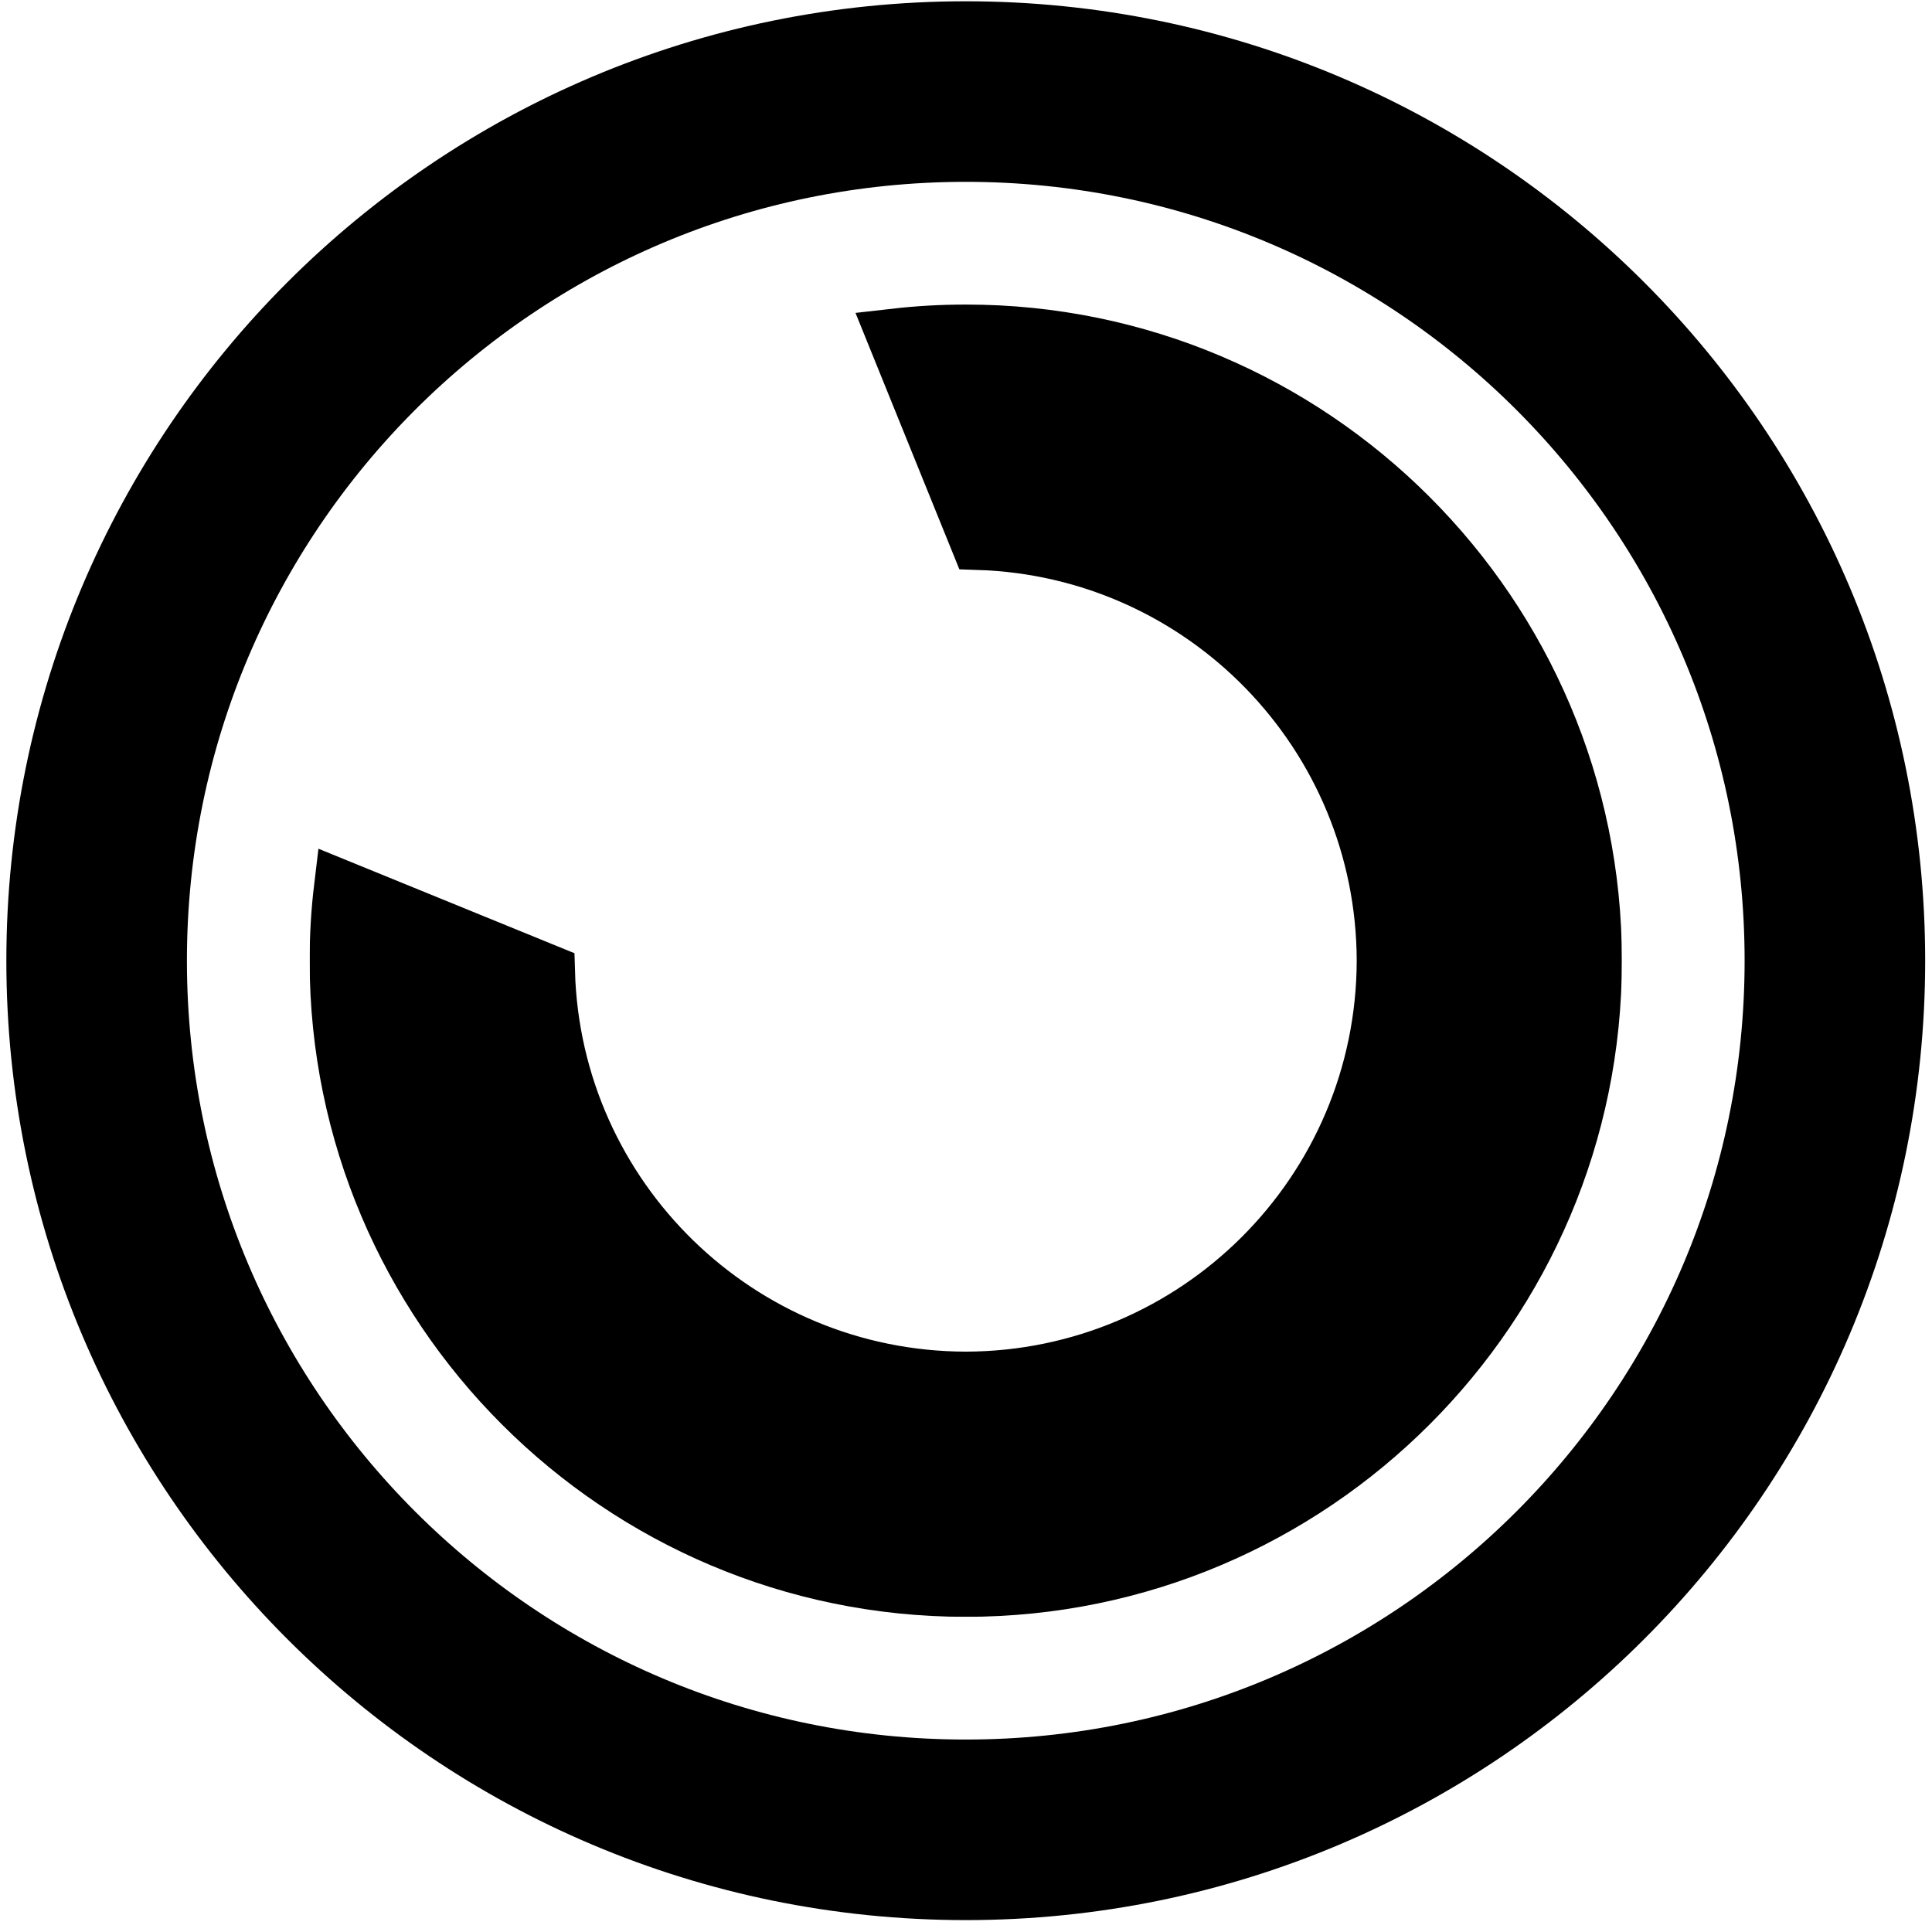
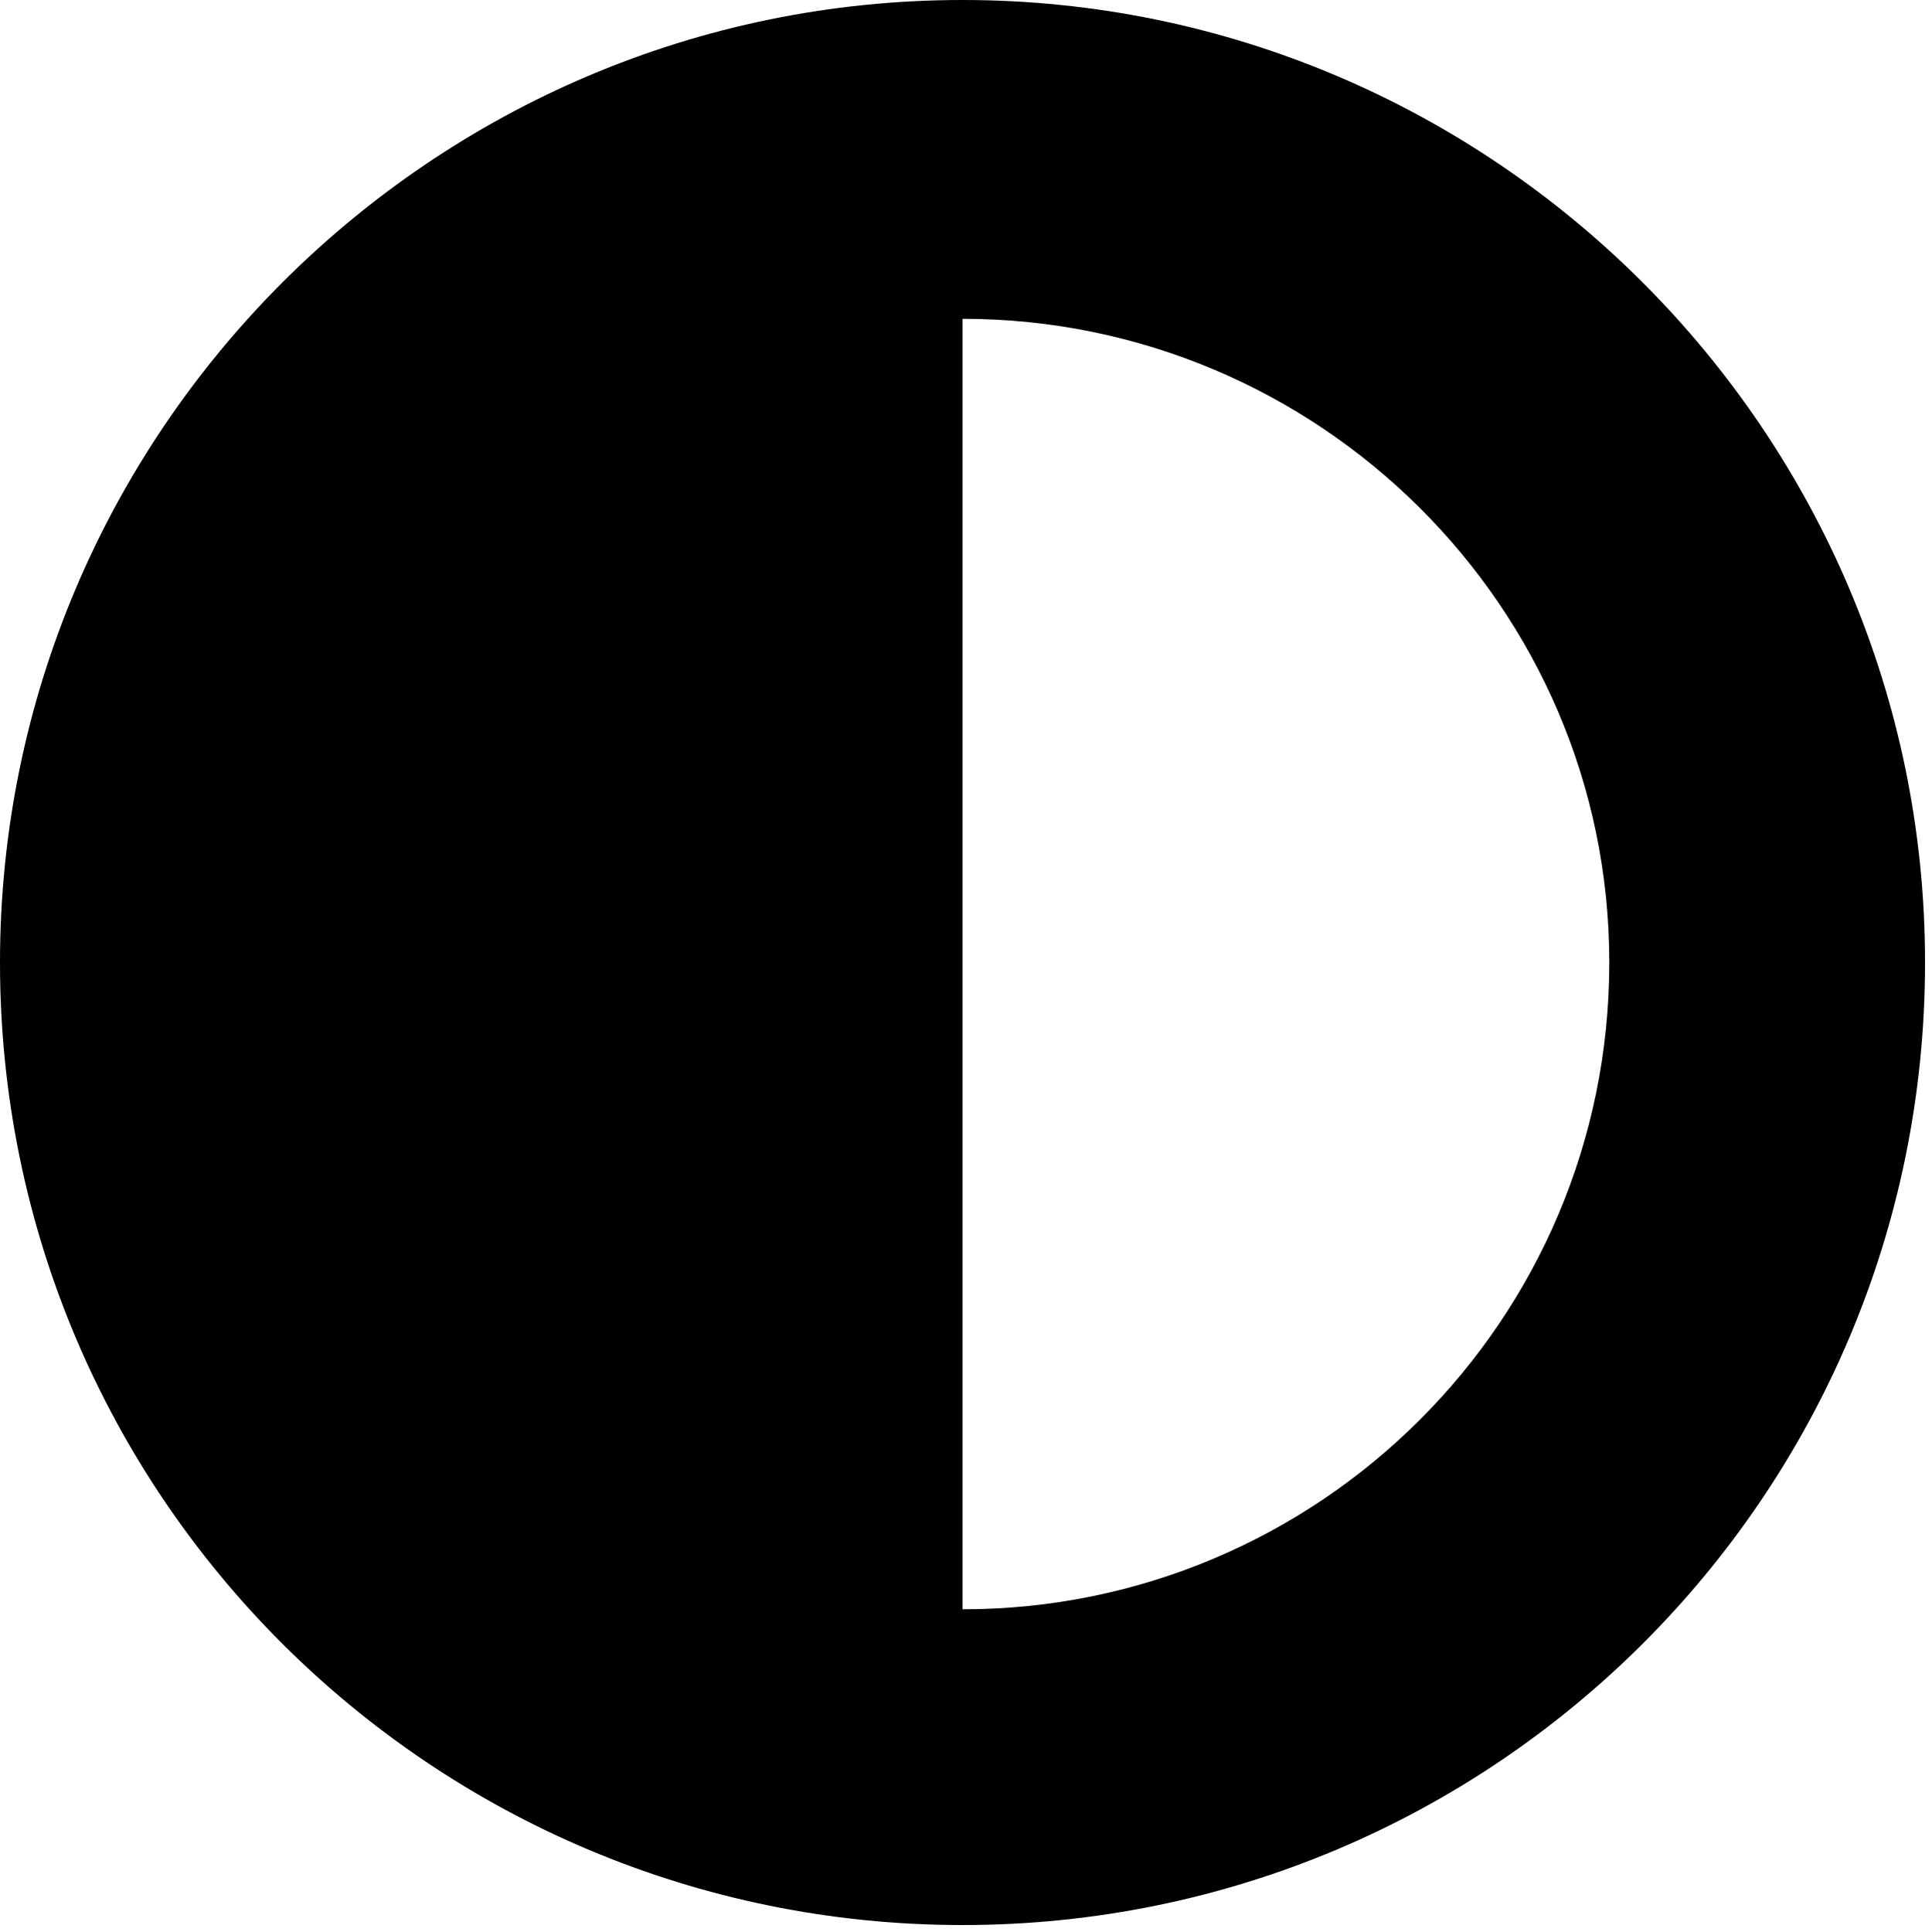
- <svg xmlns="http://www.w3.org/2000/svg" width="107" height="107" viewBox="0 0 107 107" fill="none">
-   <mask id="mask0_46_815" style="mask-type:alpha" maskUnits="userSpaceOnUse" x="17" y="16" width="73" height="74">
-     <path d="M88.312 18.38V88.031H18.662V18.38H88.312Z" fill="black" stroke="black" stroke-width="3.028" />
-   </mask>
-   <g mask="url(#mask0_46_815)">
-     <path d="M76.653 53.209L76.653 53.202C76.621 40.664 66.649 30.439 54.166 30.05L49.531 18.607C50.824 18.459 52.142 18.38 53.487 18.38C72.698 18.38 88.312 33.995 88.312 53.206C88.312 72.416 72.698 88.031 53.487 88.031C34.276 88.031 18.662 72.416 18.662 53.206C18.662 51.845 18.742 50.486 18.902 49.157L30.33 53.821C30.685 66.333 40.924 76.34 53.483 76.372L53.491 76.372C66.254 76.339 76.621 66.006 76.653 53.209ZM53.487 30.039C53.488 30.039 53.489 30.039 53.491 30.039H53.487Z" fill="black" stroke="black" stroke-width="3.028" />
-   </g>
-   <circle cx="53.487" cy="53.206" r="48.135" stroke="black" stroke-width="10" />
+ <svg xmlns="http://www.w3.org/2000/svg" width="145" height="145" viewBox="0 0 145 145" fill="none">
+   <path d="M-3.15893e-06 72.268C-4.89935e-06 32.452 32.452 4.43579e-05 72.268 4.26174e-05C112.084 4.0877e-05 144.536 32.452 144.536 72.268C144.536 112.314 112.084 144.536 72.268 144.536C32.452 144.536 -1.40844e-06 112.314 -3.15893e-06 72.268ZM120.83 72.268C120.83 45.57 98.965 23.936 72.268 23.936C72.268 62.617 72.268 45.57 72.268 72.268C72.268 99.196 72.268 89.782 72.268 120.83C98.966 120.83 120.83 99.196 120.83 72.268Z" fill="black" />
</svg>
